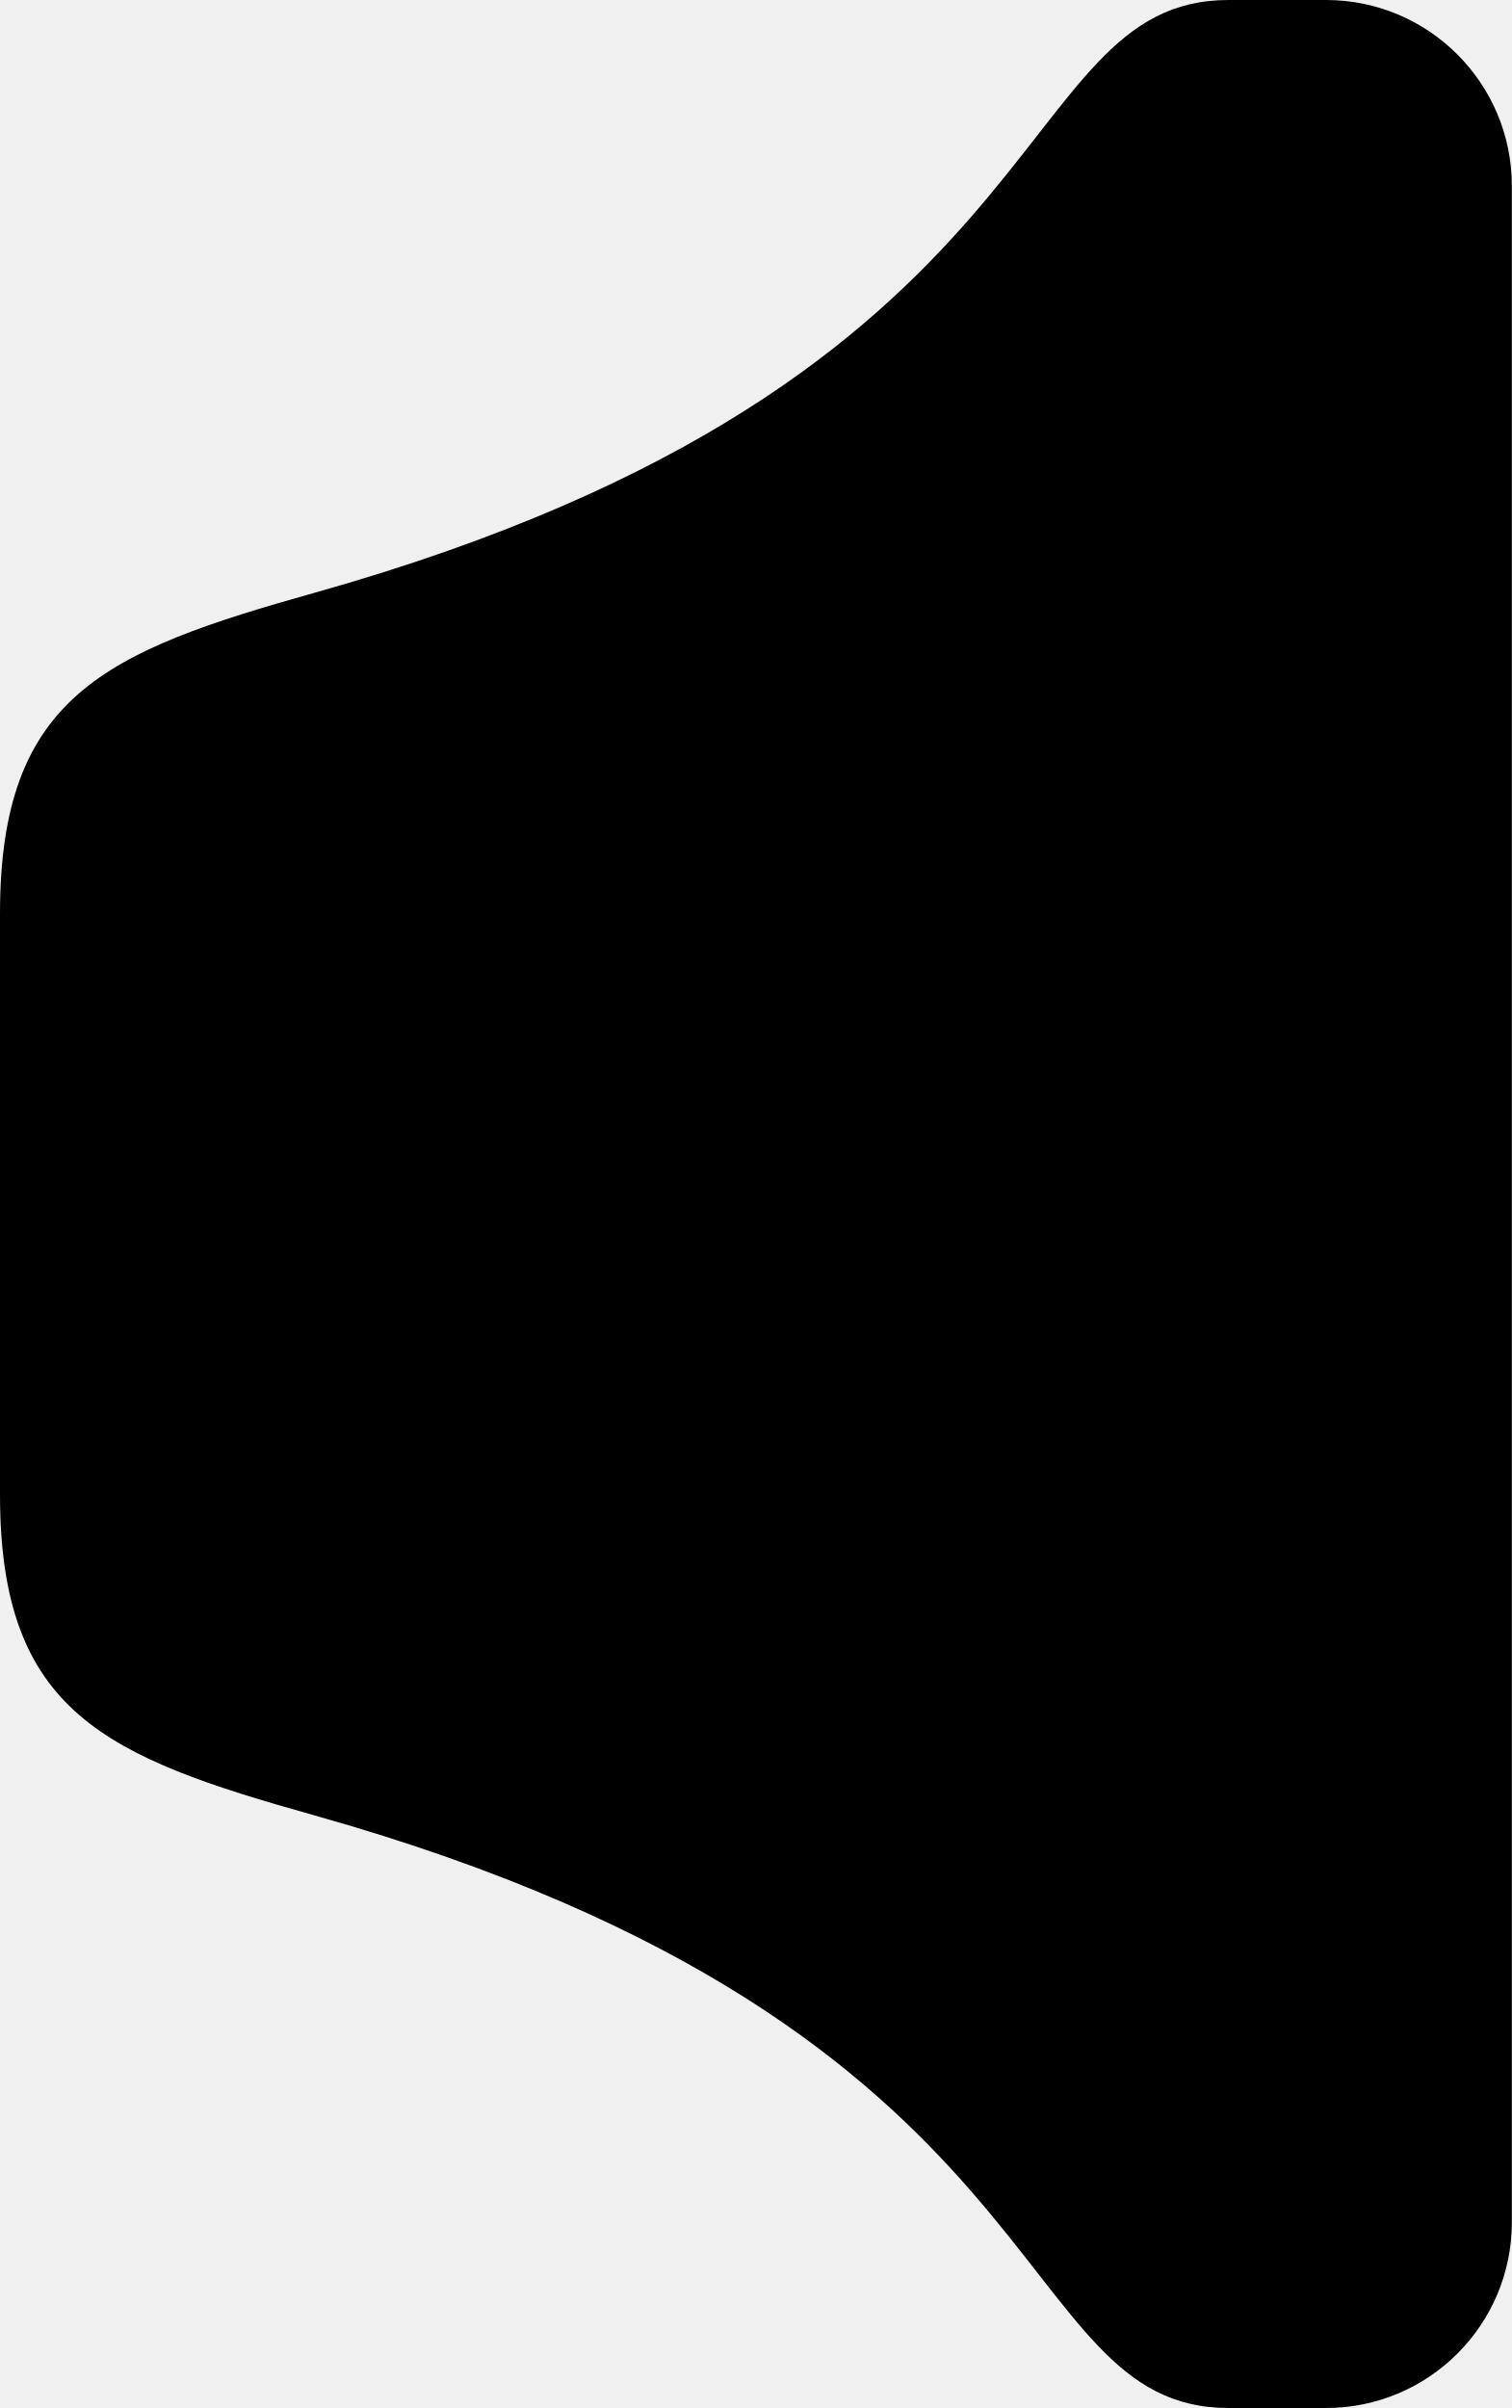
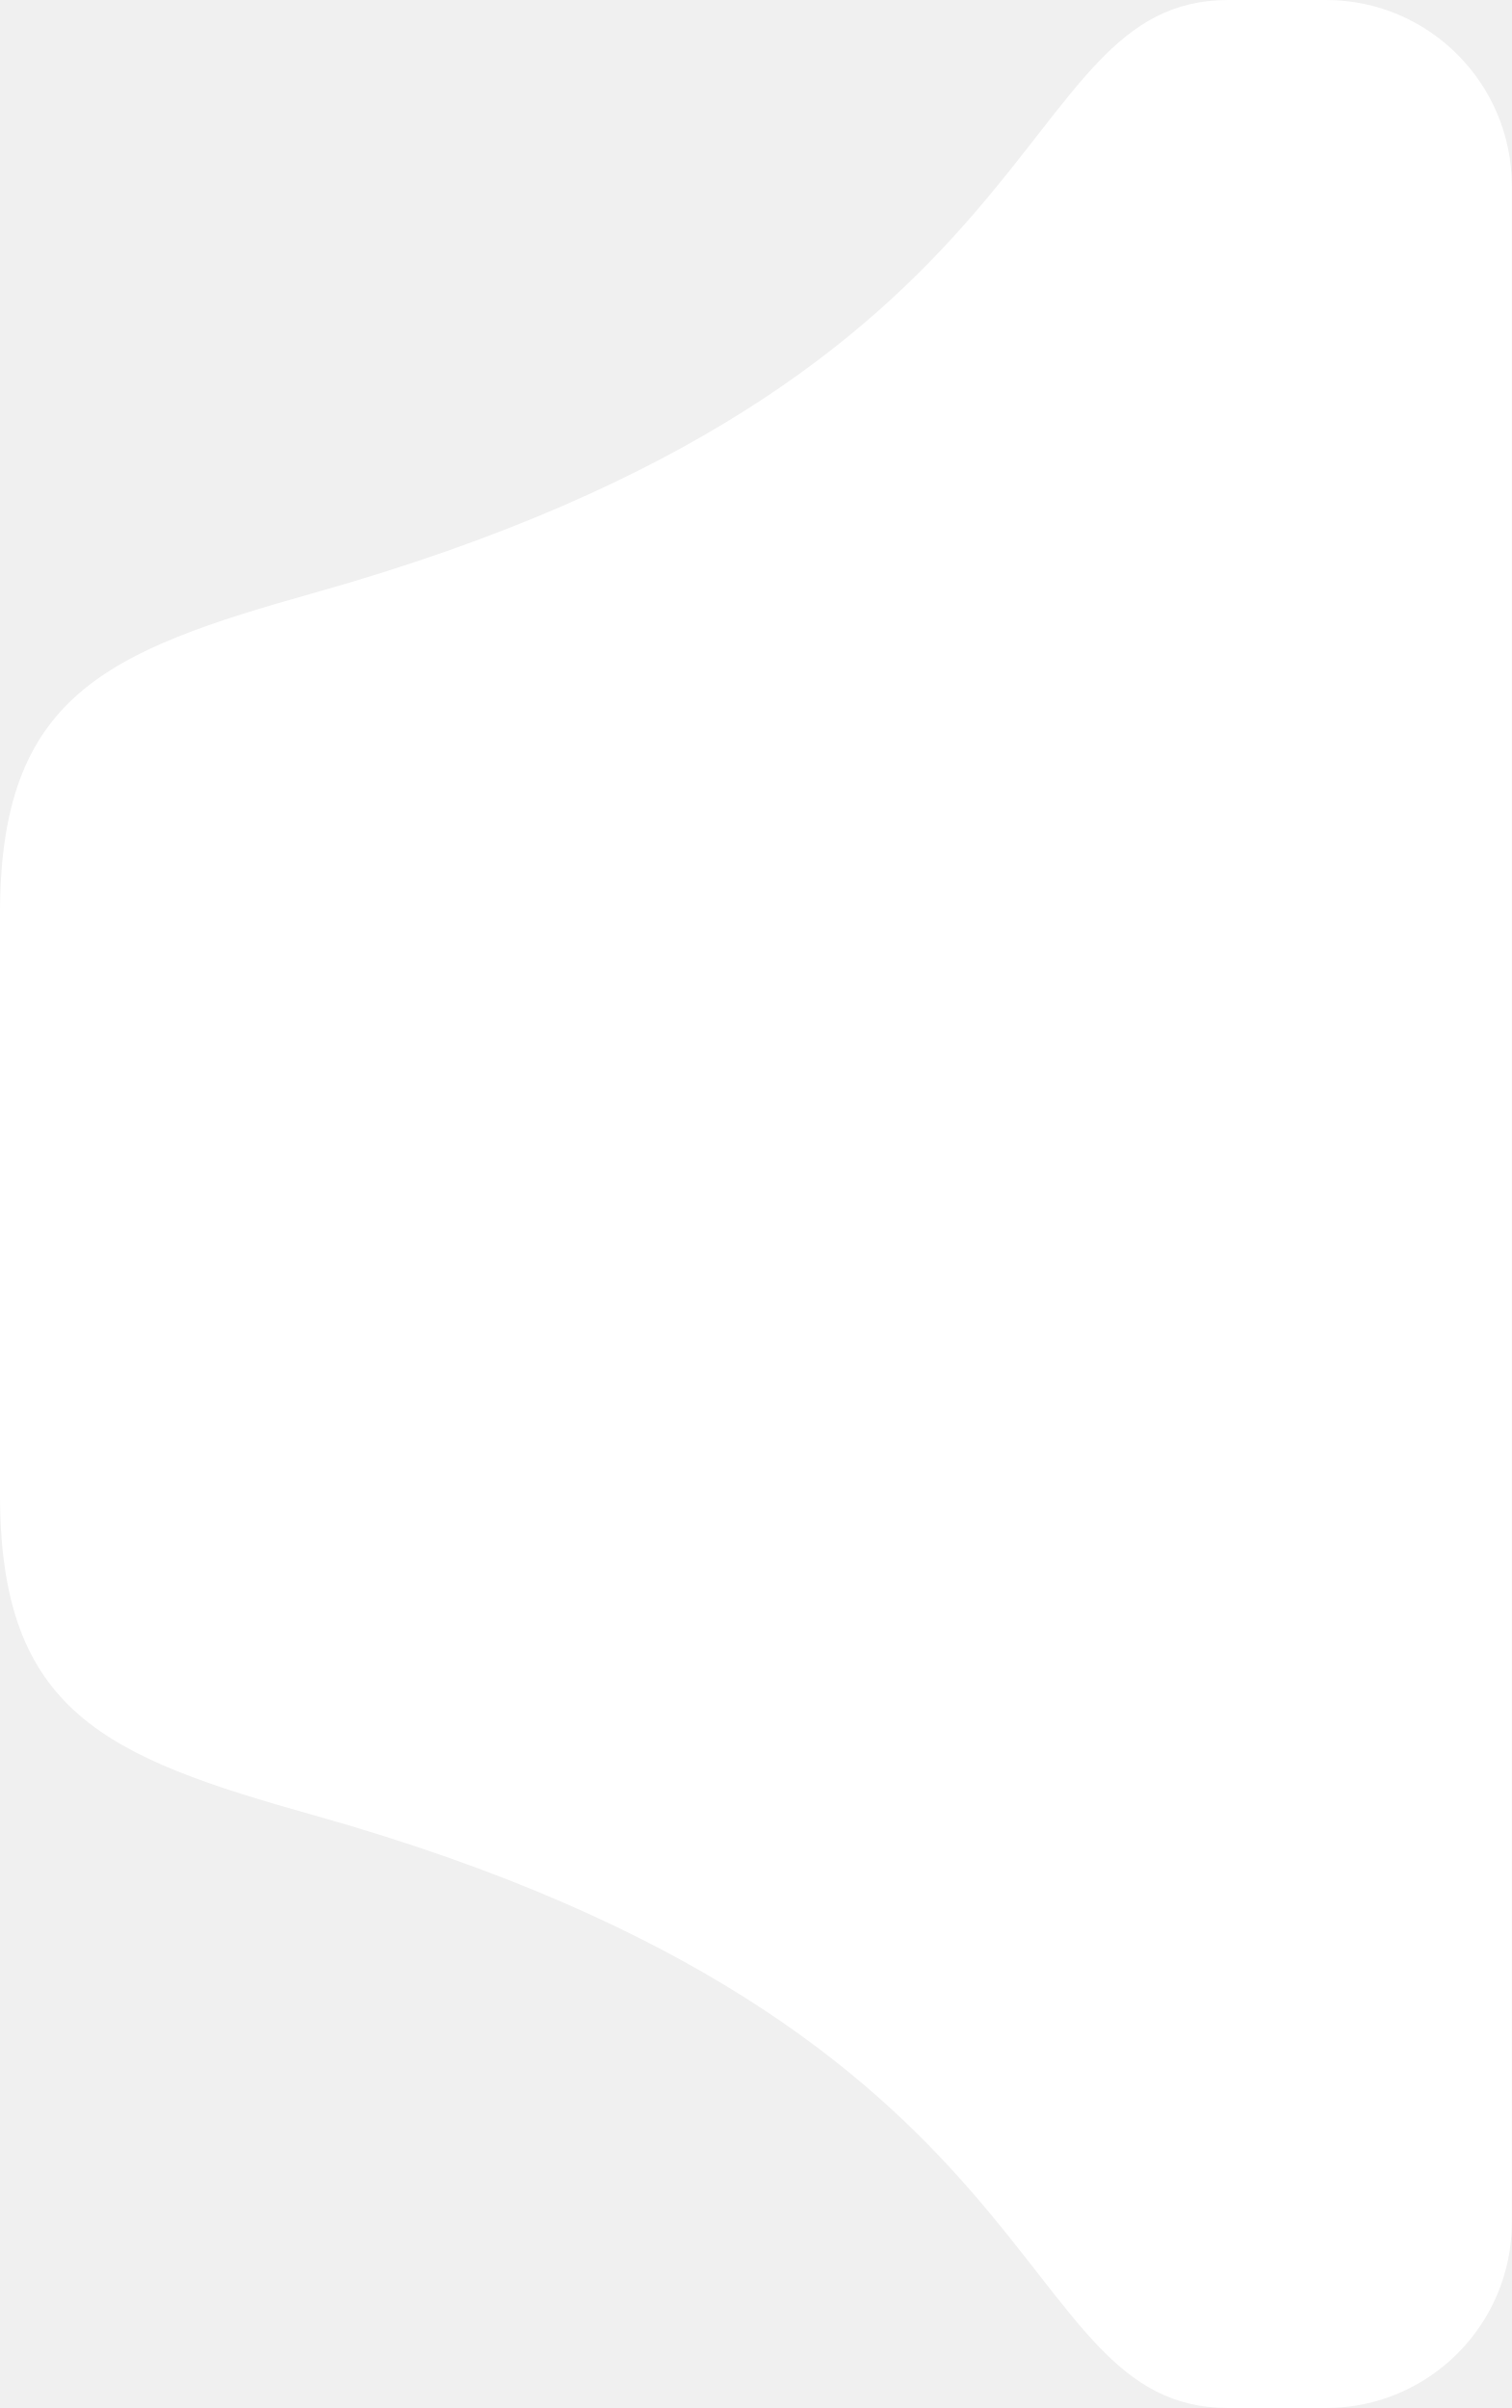
- <svg xmlns="http://www.w3.org/2000/svg" id="a" viewBox="0 0 238.97 380.58">
+ <svg xmlns="http://www.w3.org/2000/svg" id="a" viewBox="0 0 238.97 380.58" fill="white">
  <path d="M194.2,0C158.73,0,169.45,60.01,49.78,93.67,16.69,102.95,0,109.95,0,144.39v91.84c0,34.43,16.69,41.44,49.78,50.71,119.68,33.67,108.95,93.64,144.42,93.64h15.41c16.21,0,29.37-13.14,29.37-29.36V29.39c0-16.22-13.16-29.39-29.37-29.39h-15.41Z" />
</svg>
